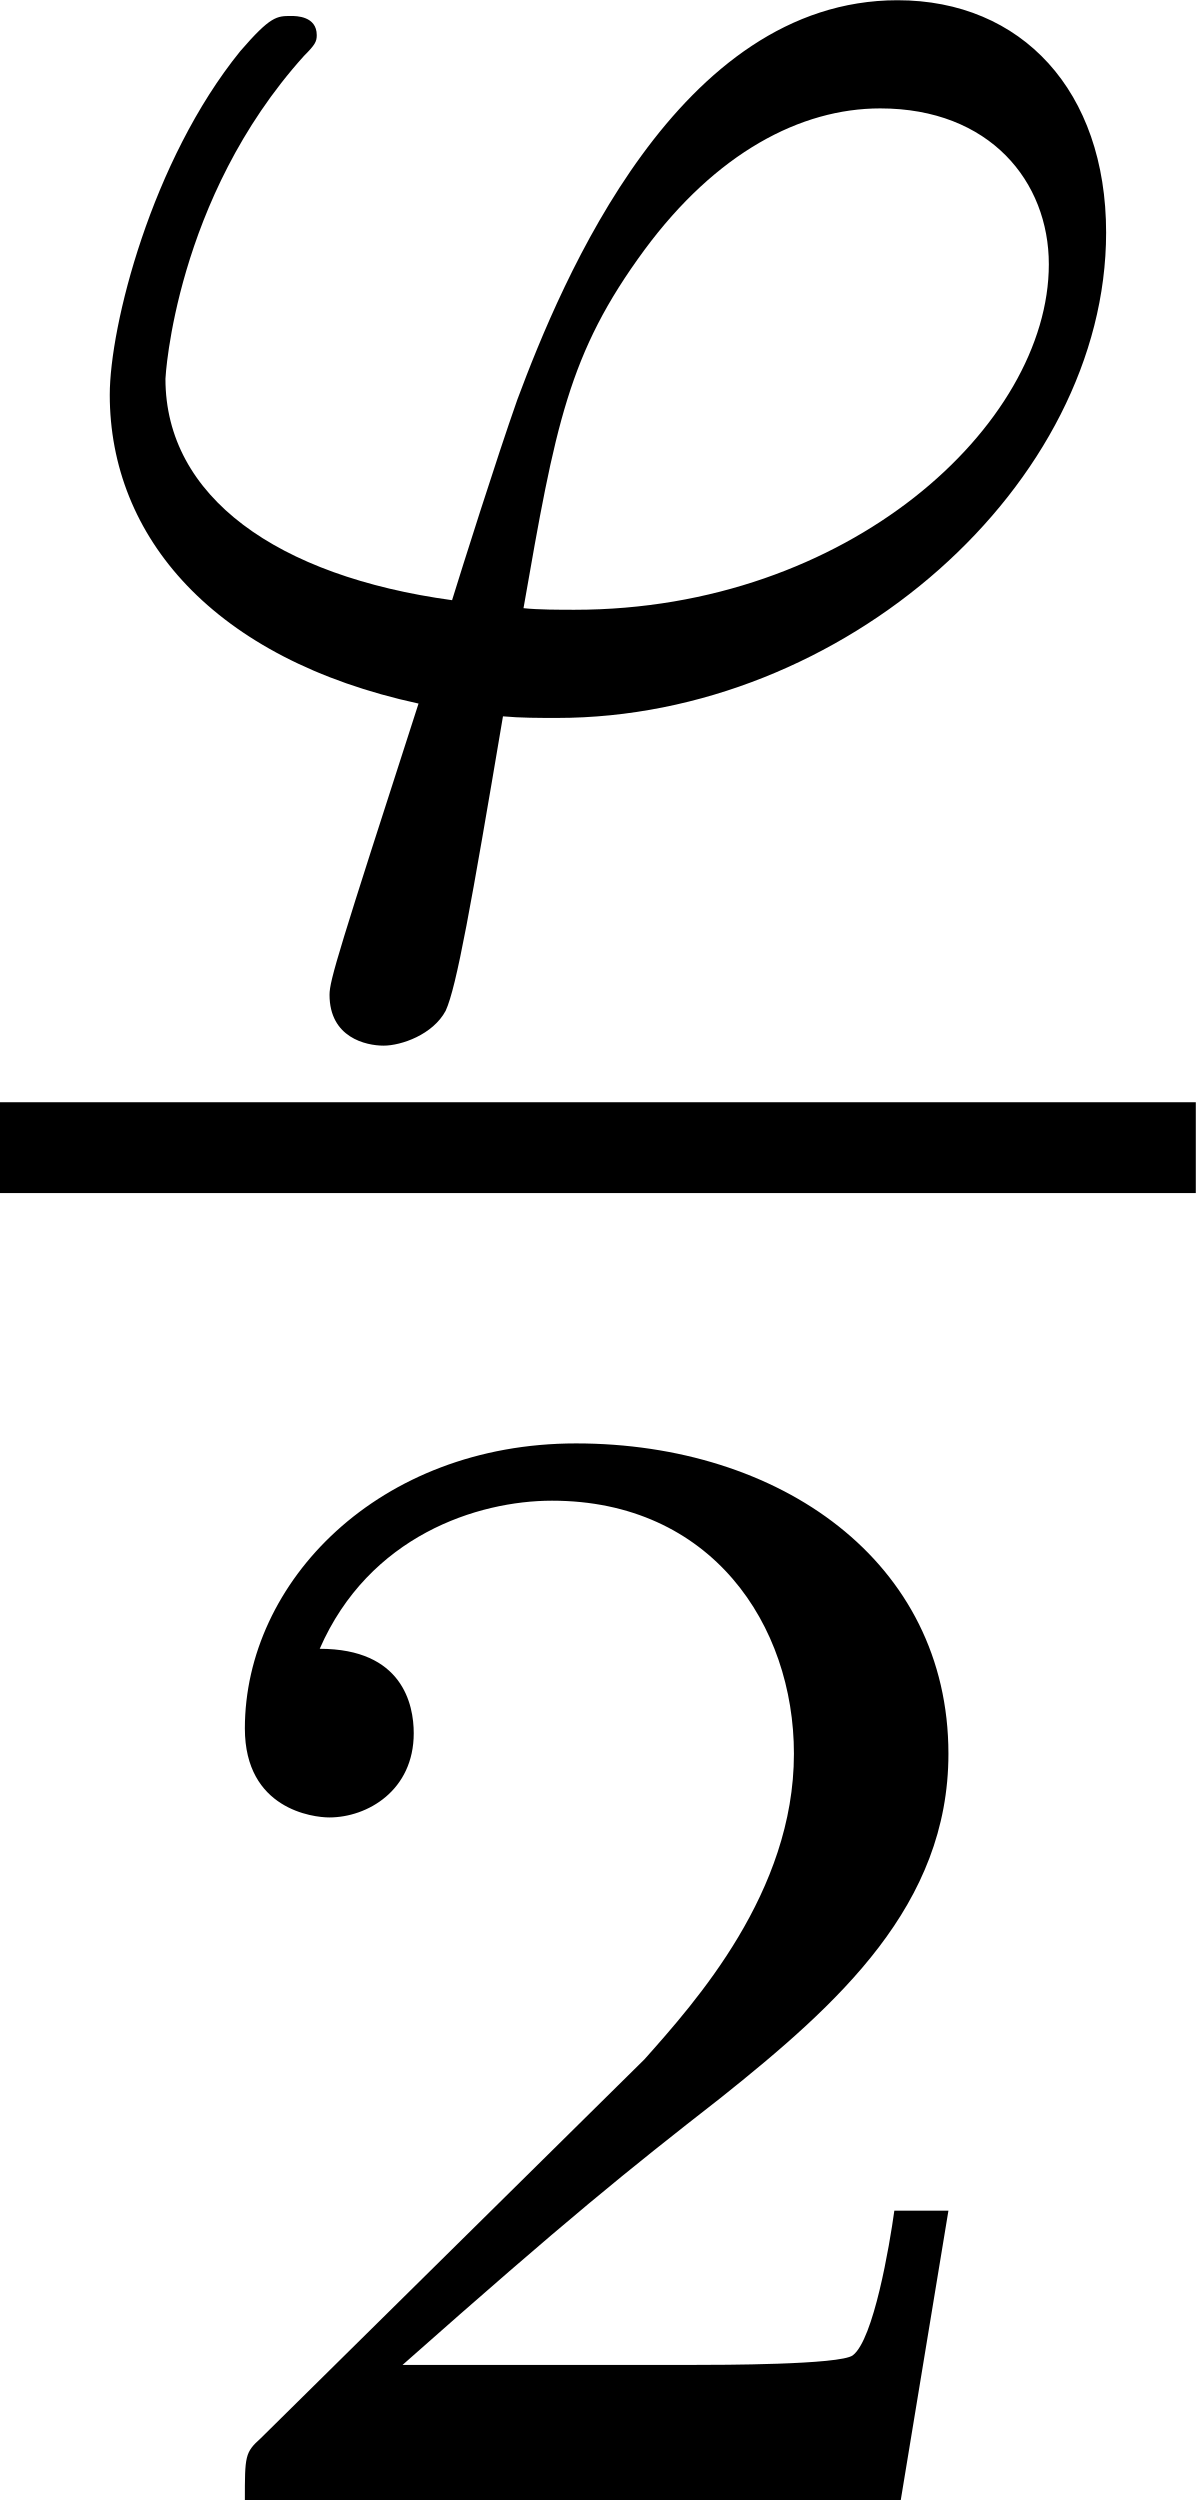
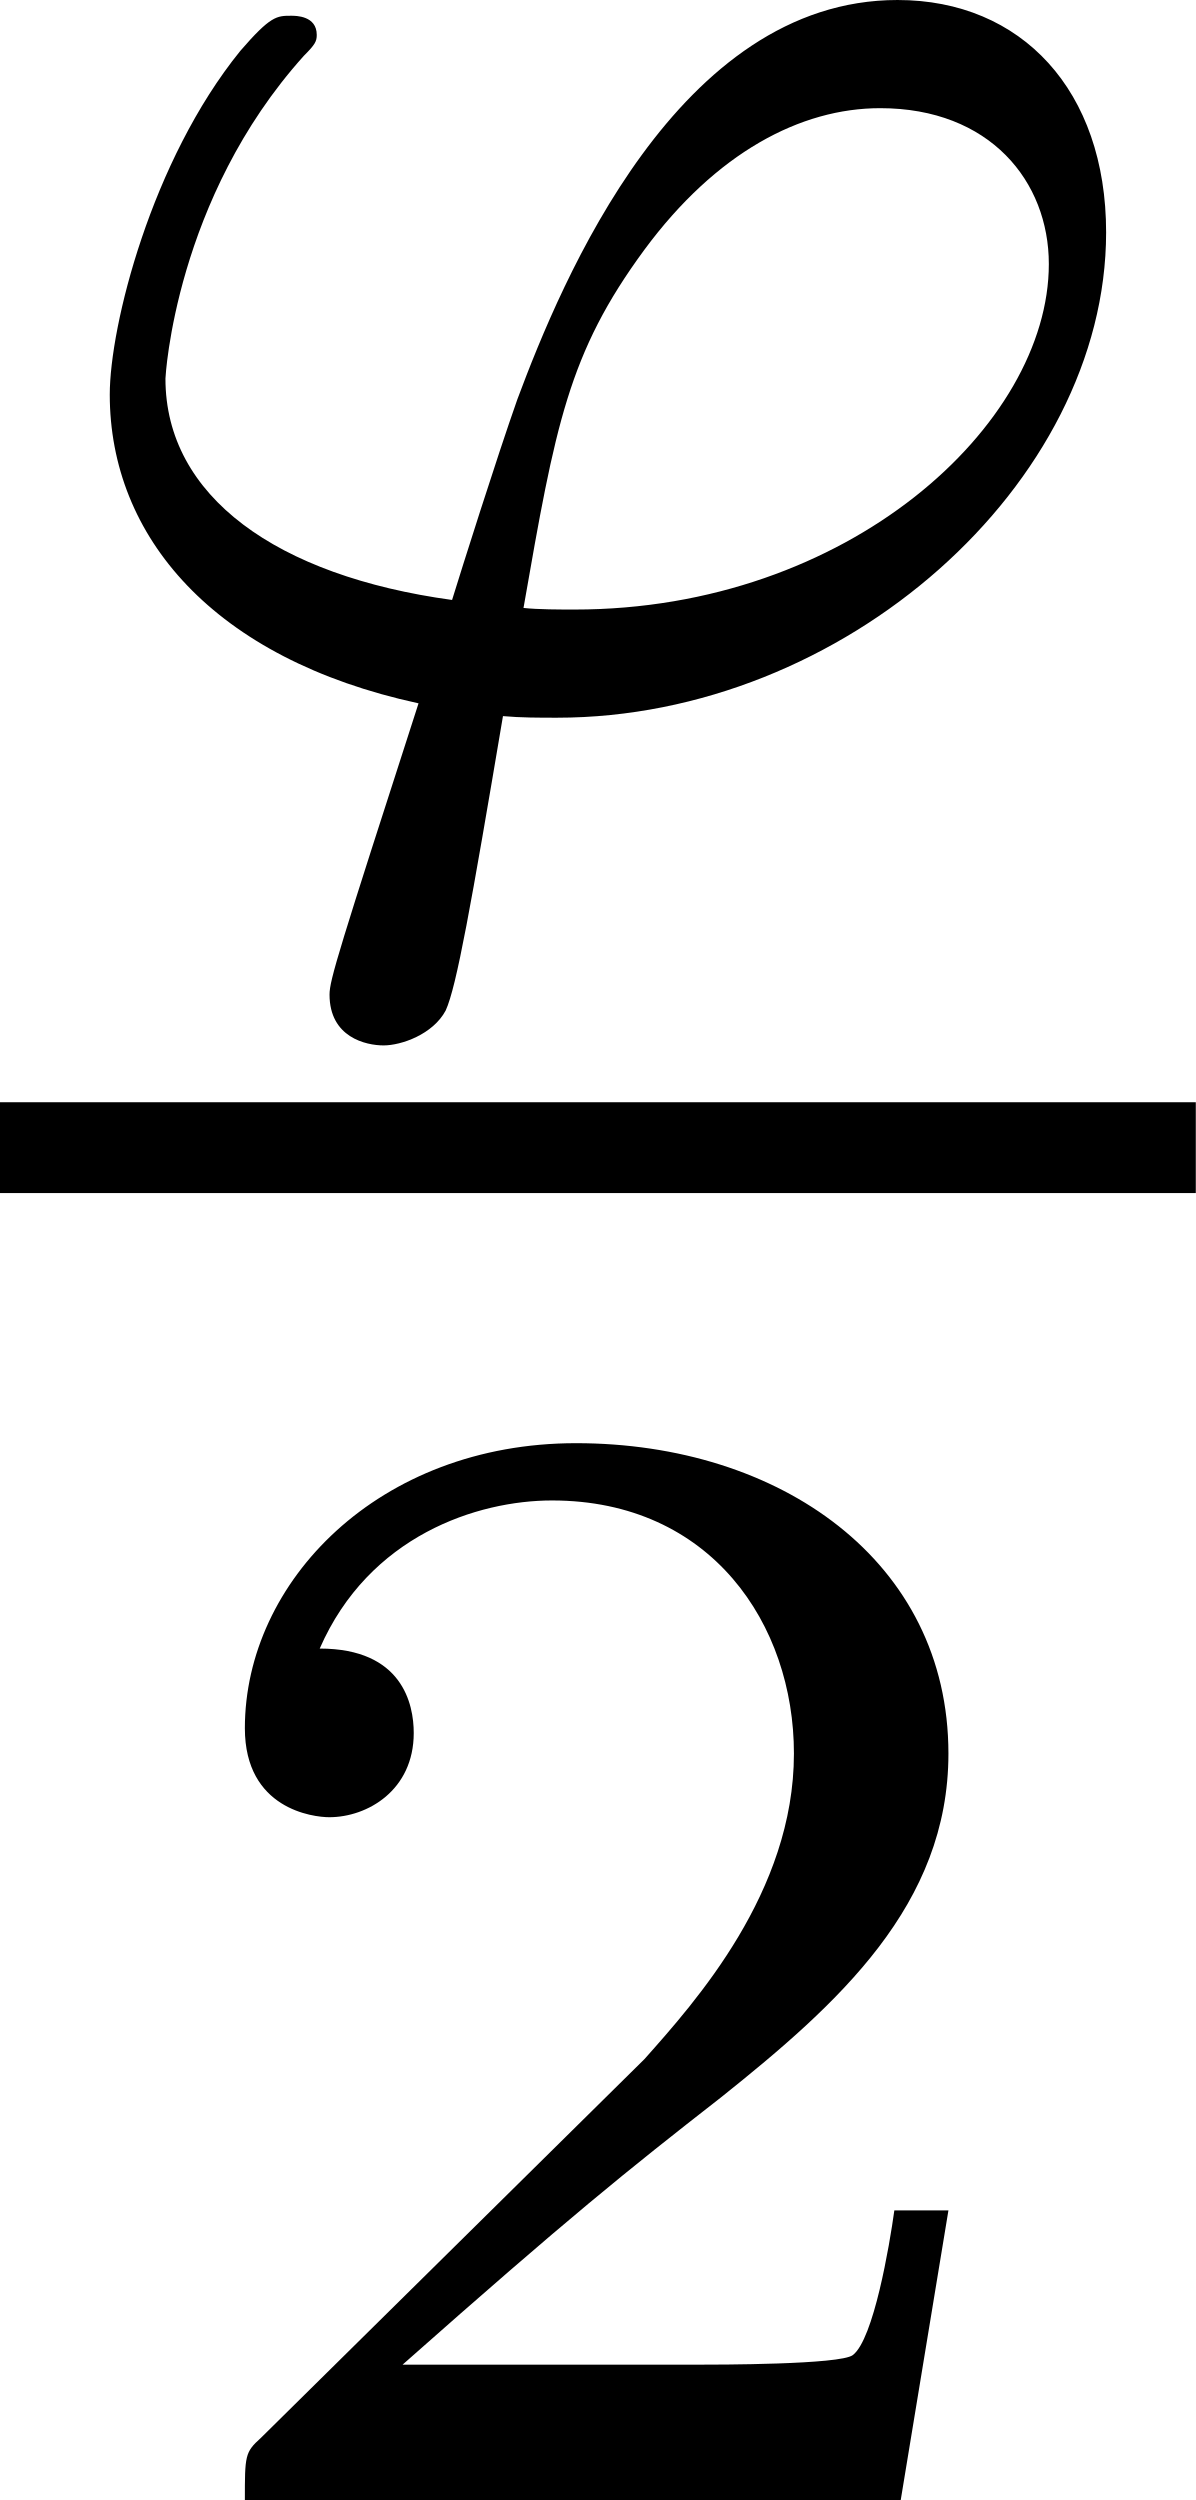
- <svg xmlns="http://www.w3.org/2000/svg" xmlns:xlink="http://www.w3.org/1999/xlink" version="1.1" width="5.24pt" height="10.955pt" viewBox="123.776 268.041 5.24 10.955">
+ <svg xmlns="http://www.w3.org/2000/svg" xmlns:xlink="http://www.w3.org/1999/xlink" version="1.1" width="5.24pt" height="10.955pt" viewBox="123.776 291.952 5.24 10.955">
  <defs>
    <path id="g37-50" d="M3.522-1.269H3.285C3.264-1.116 3.194-.704 3.103-.635C3.048-.593 2.511-.593 2.413-.593H1.13C1.862-1.241 2.106-1.437 2.525-1.764C3.041-2.176 3.522-2.608 3.522-3.271C3.522-4.115 2.783-4.631 1.89-4.631C1.025-4.631 .439-4.024 .439-3.382C.439-3.027 .739-2.992 .809-2.992C.976-2.992 1.179-3.11 1.179-3.361C1.179-3.487 1.13-3.731 .767-3.731C.983-4.226 1.458-4.38 1.785-4.38C2.483-4.38 2.845-3.836 2.845-3.271C2.845-2.664 2.413-2.183 2.19-1.932L.509-.272C.439-.209 .439-.195 .439 0H3.313L3.522-1.269Z" />
    <path id="g34-39" d="M2.204 .063C2.28 .07 2.364 .07 2.441 .07C3.696 .07 4.847-.955 4.847-2.057C4.847-2.678 4.477-3.075 3.933-3.075C2.971-3.075 2.462-1.848 2.267-1.325C2.176-1.067 2.022-.579 1.981-.446C1.213-.551 .725-.9 .725-1.416C.725-1.423 .767-2.204 1.332-2.831C1.381-2.88 1.388-2.894 1.388-2.922C1.388-3.006 1.297-3.006 1.276-3.006C1.213-3.006 1.186-3.006 1.053-2.852C.663-2.371 .481-1.646 .481-1.346C.481-.725 .934-.188 1.834 .007C1.485 1.088 1.444 1.22 1.444 1.283C1.444 1.471 1.604 1.506 1.681 1.506S1.897 1.458 1.953 1.353C2.001 1.248 2.064 .893 2.204 .063ZM2.294-.411C2.434-1.213 2.49-1.527 2.824-1.981C3.138-2.406 3.508-2.601 3.857-2.601C4.338-2.601 4.596-2.28 4.596-1.918C4.596-1.213 3.717-.404 2.518-.404C2.455-.404 2.357-.404 2.294-.411Z" />
  </defs>
  <g id="page1">
-     <use x="123.776" y="271.117" xlink:href="#g34-39" />
-     <rect x="123.776" y="272.871" height=".398" width="5.24" />
-     <use x="124.41" y="278.997" xlink:href="#g37-50" />
+     <use x="123.776" y="295.027" xlink:href="#g34-39" />
+     <rect x="123.776" y="296.782" height=".398" width="5.24" />
+     <use x="124.41" y="302.907" xlink:href="#g37-50" />
  </g>
</svg>
